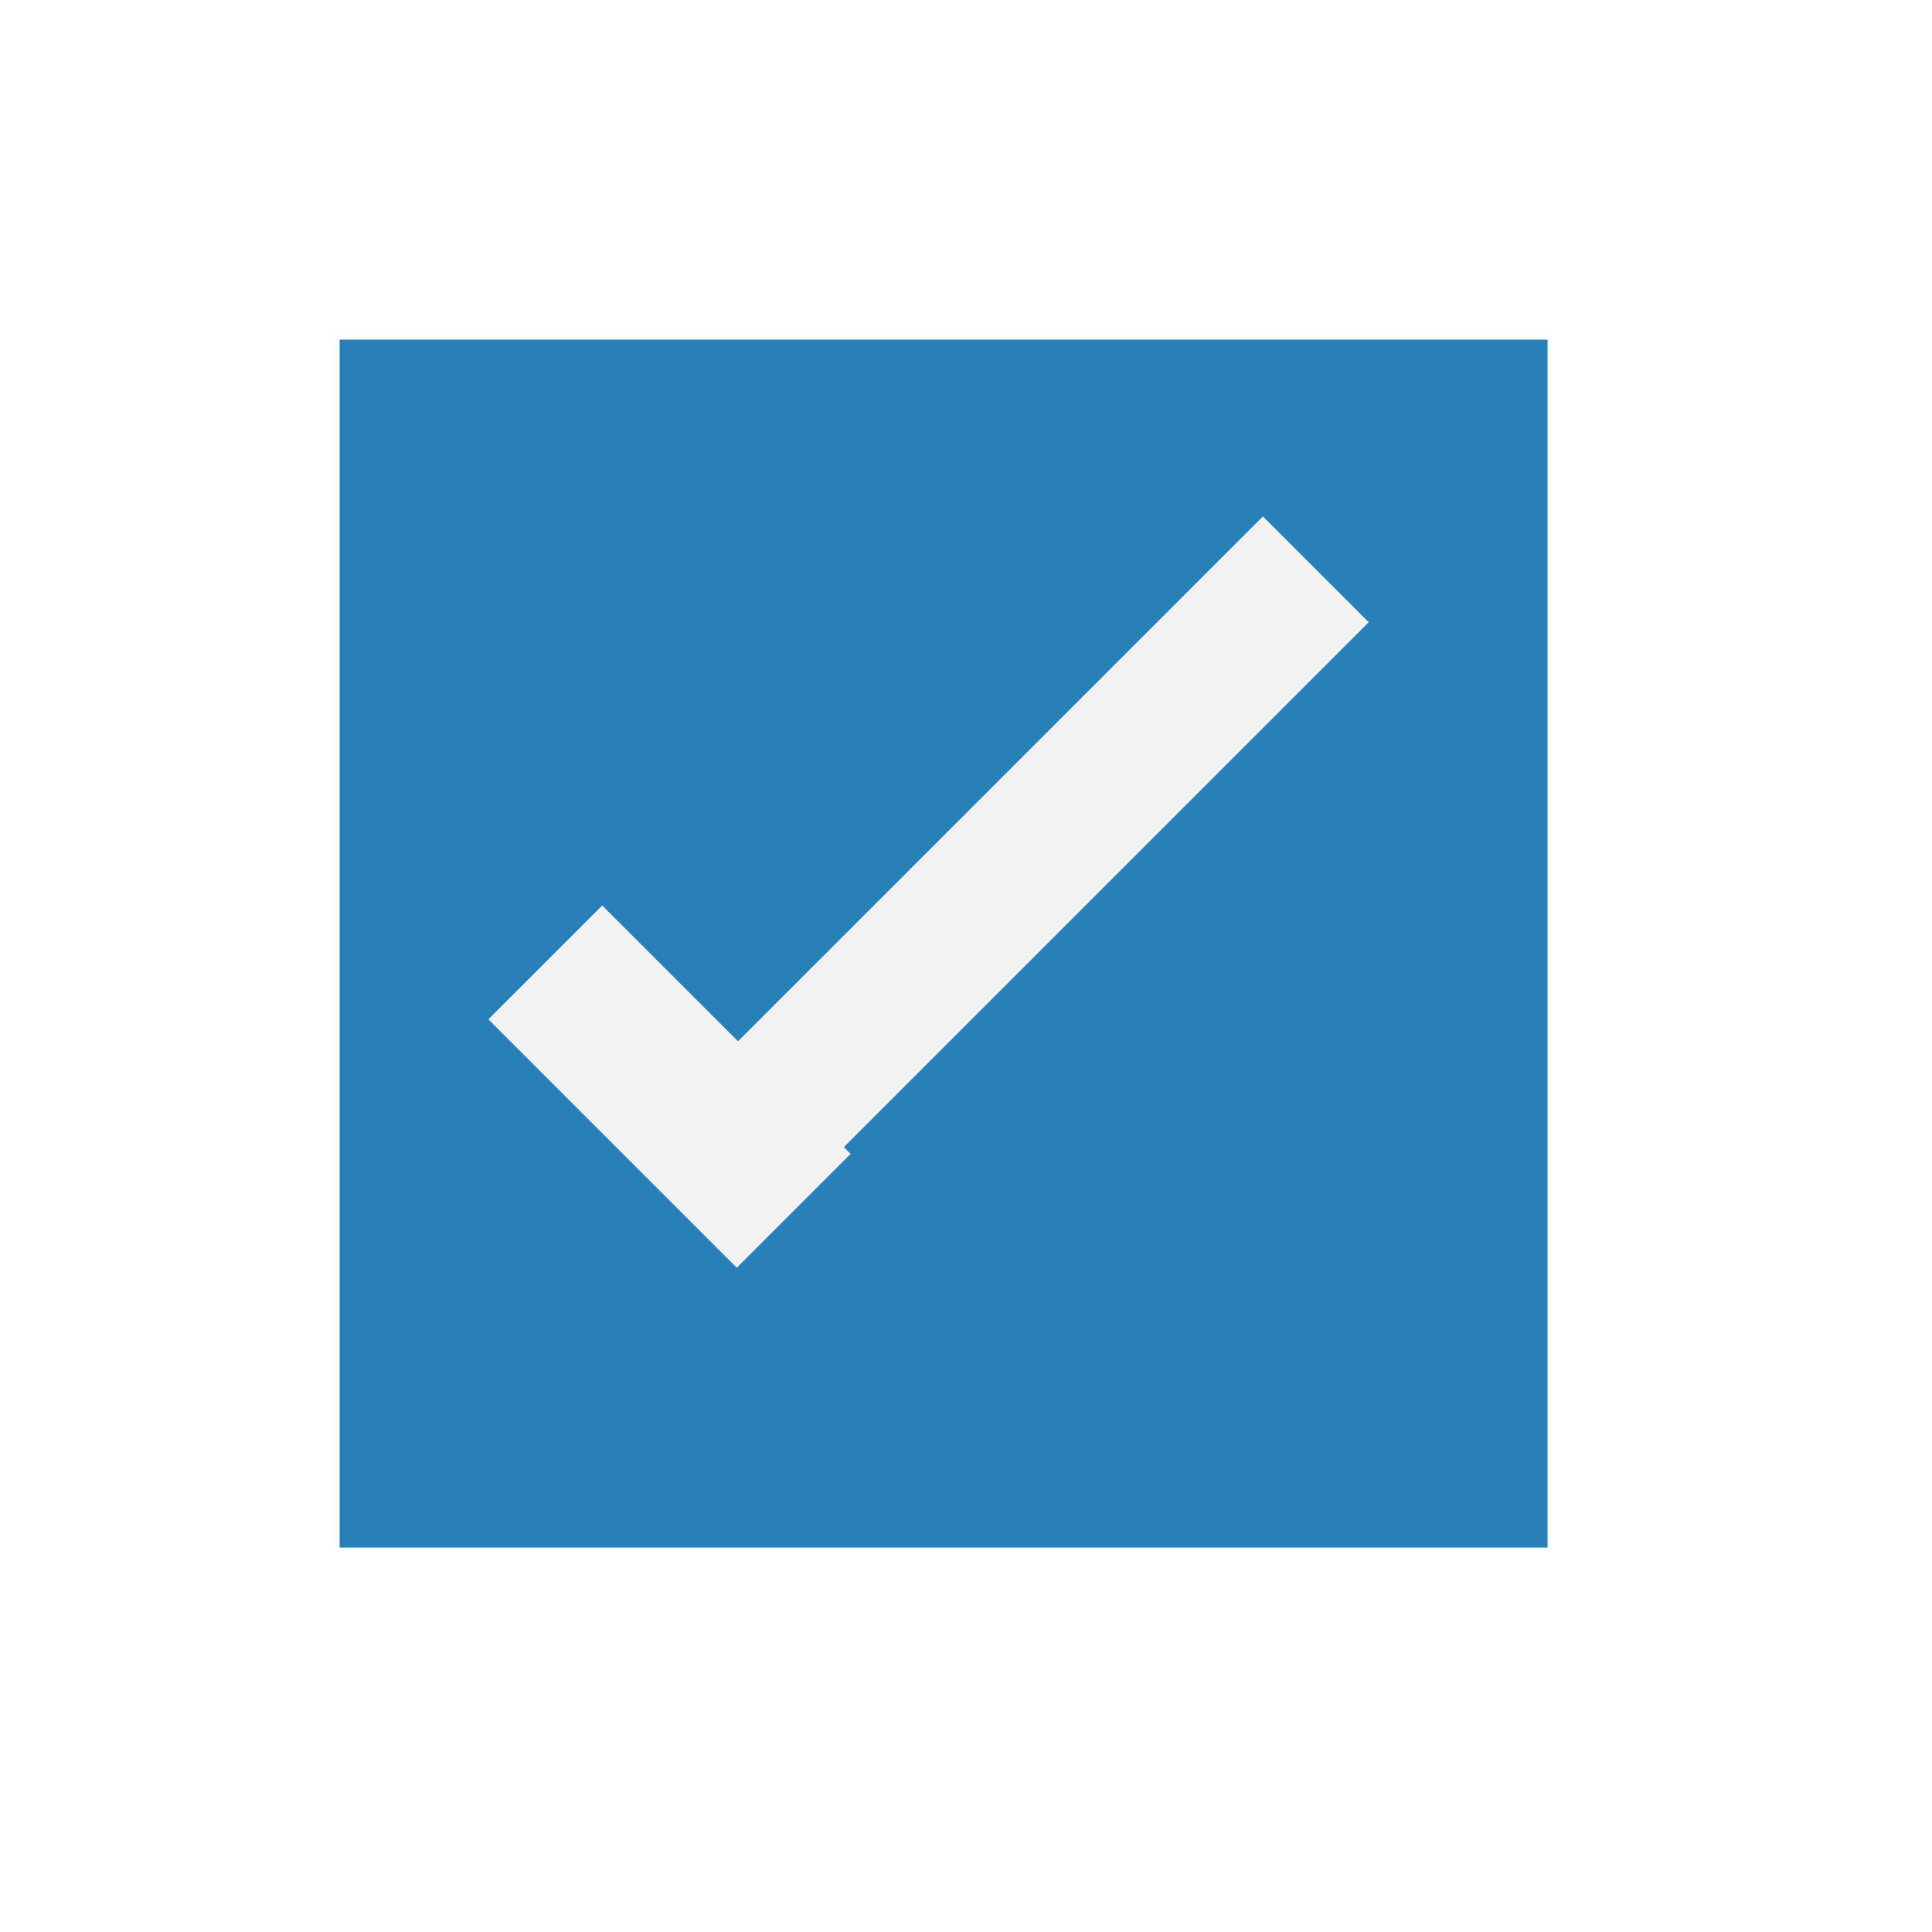
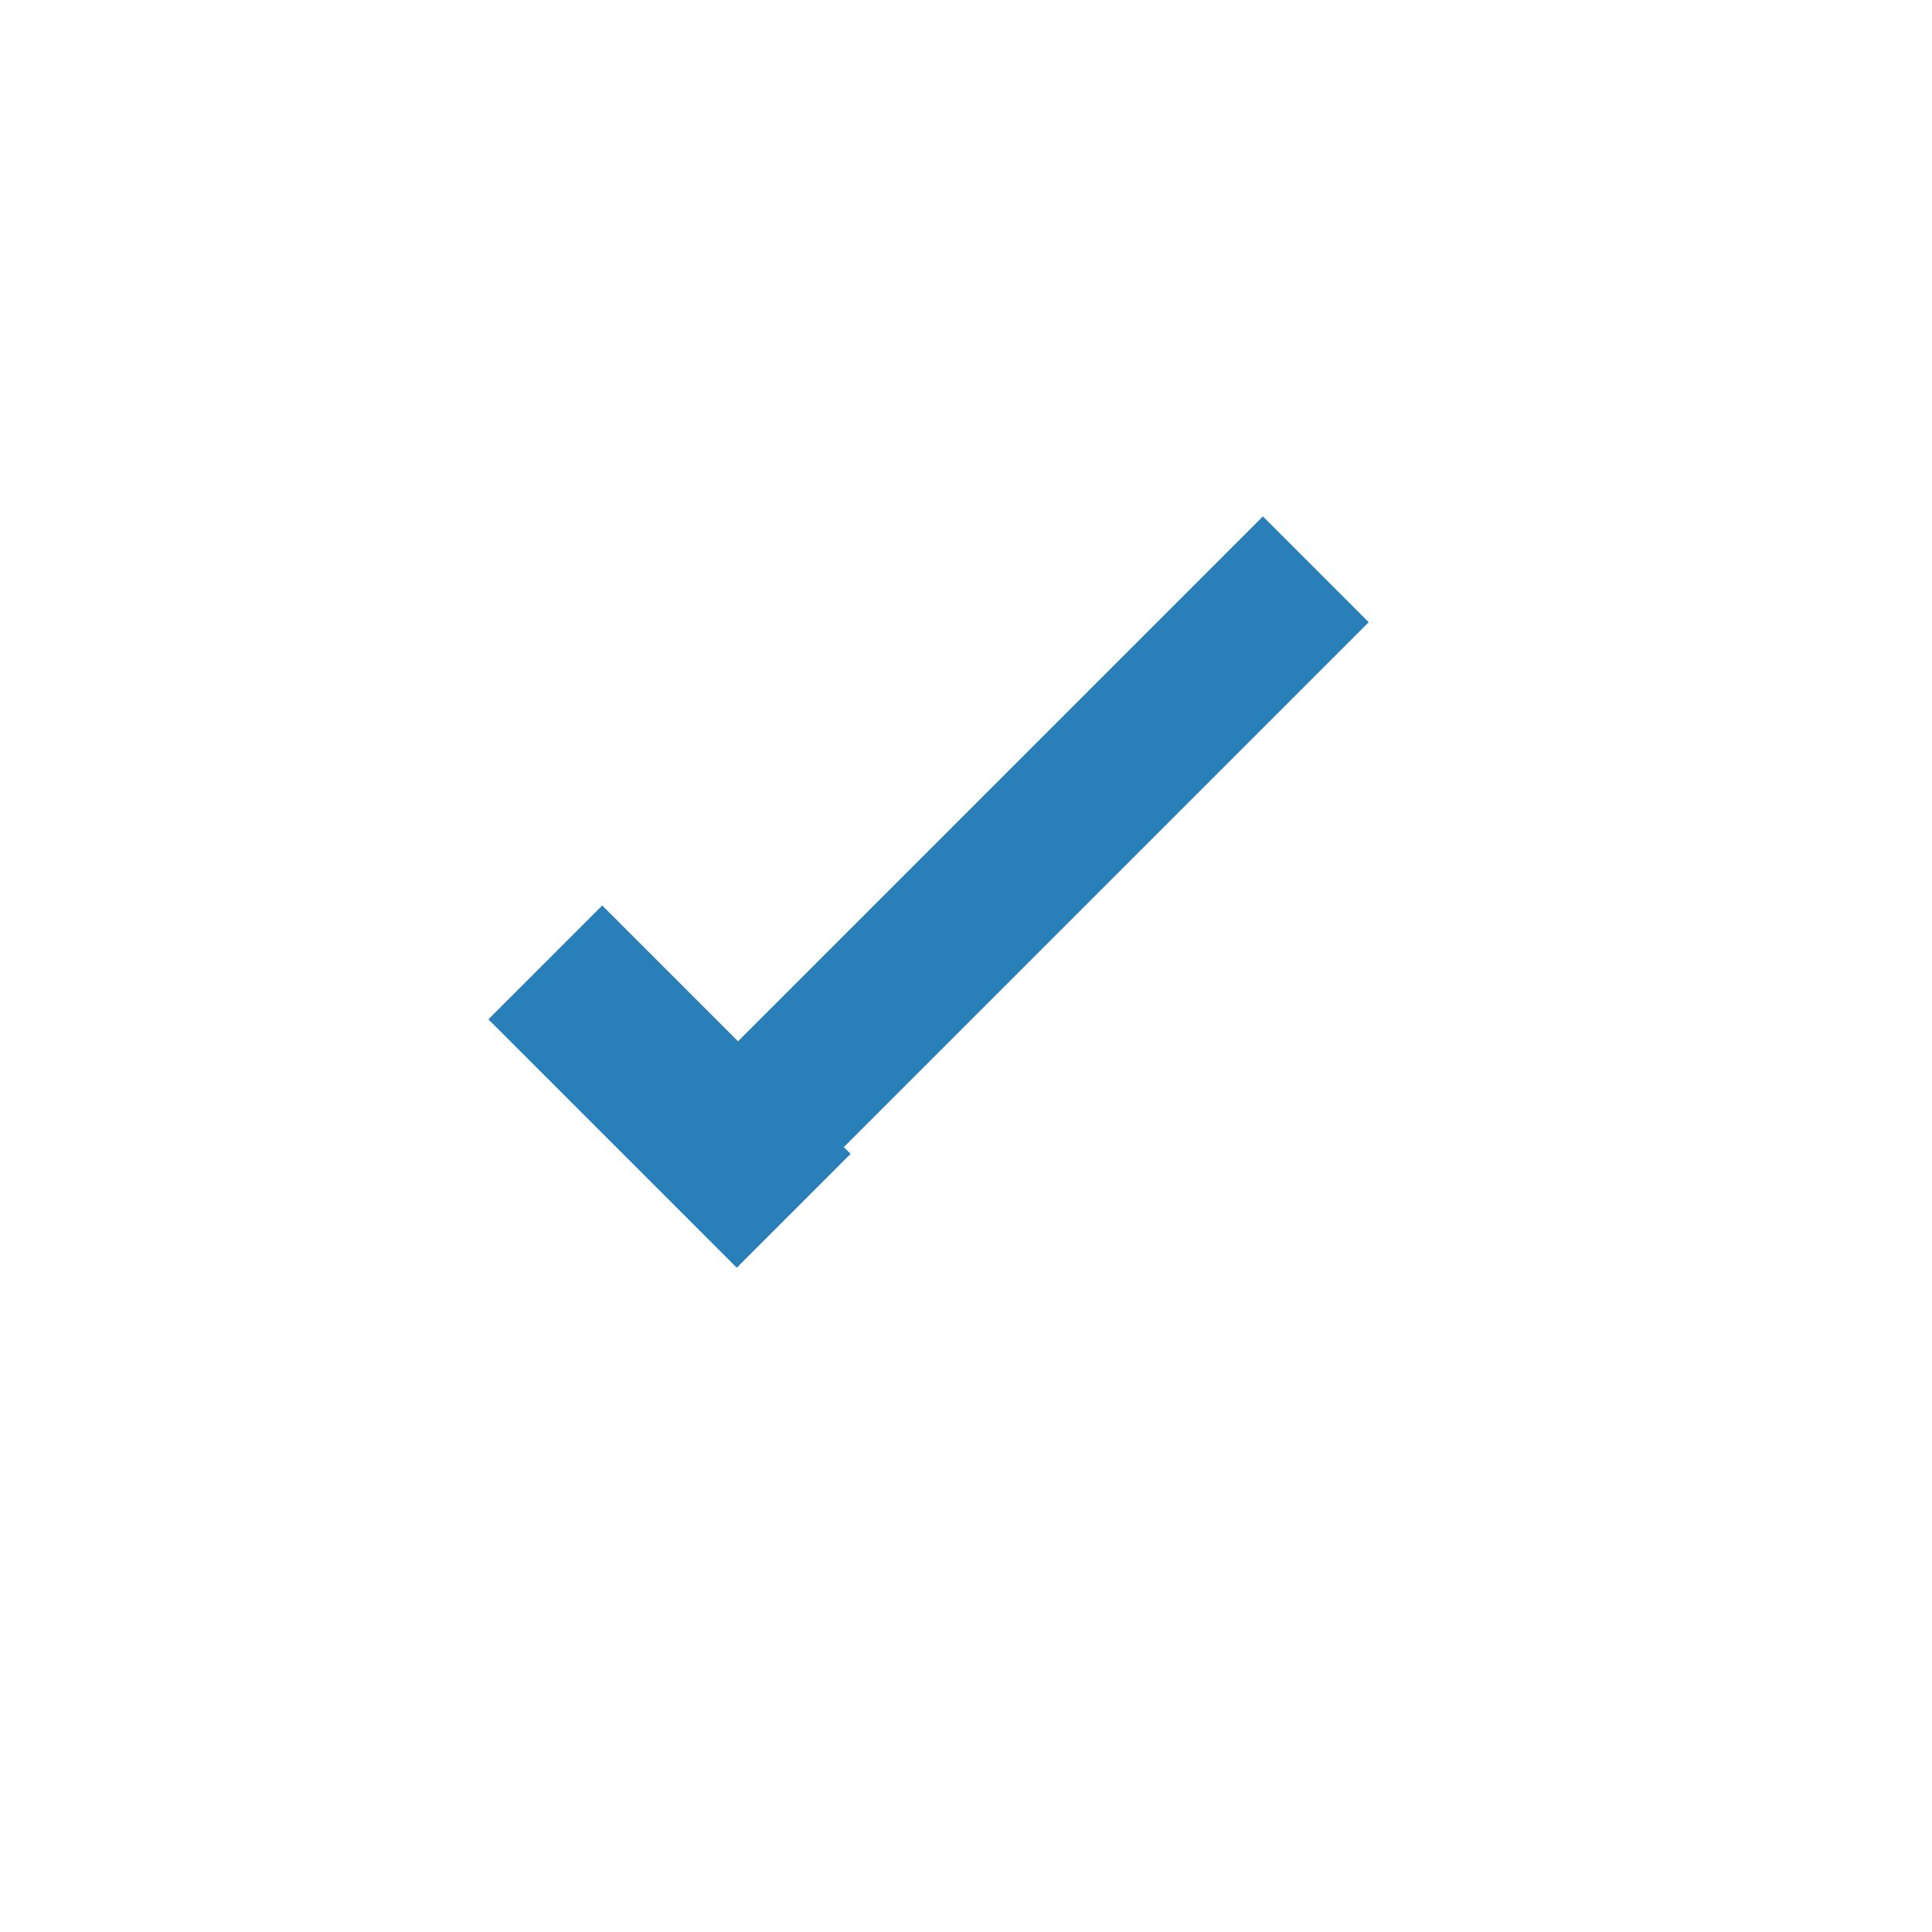
<svg xmlns="http://www.w3.org/2000/svg" width="38.4pt" height="38.4pt">
  <defs />
  <g id="layer0">
-     <rect id="shape0" transform="translate(9.00002, 9.00002)" fill="#2980b9" fill-rule="evenodd" stroke="#003bc3" stroke-width="0" stroke-linecap="square" stroke-linejoin="miter" stroke-miterlimit="2.013" width="24.009pt" height="24.009pt" />
-     <path id="path4149" transform="translate(16.6147, 13.6851)" fill="#f2f2f2" fill-rule="evenodd" d="M16.854 0L0 16.854L2.804 19.658L19.658 2.804Z" />
-     <rect id="rect3339" transform="matrix(0.707107 -0.707107 0.707107 0.707107 12.9428 27.0135)" fill="#f2f2f2" fill-rule="evenodd" width="3.2pt" height="6.982pt" />
+     <path id="path4149" transform="translate(16.6147, 13.6851)" fill="#2980b9" fill-rule="evenodd" d="M16.854 0L0 16.854L2.804 19.658L19.658 2.804Z" />
+     <rect id="rect3339" transform="matrix(0.707107 -0.707107 0.707107 0.707107 12.9428 27.0135)" fill="#2980b9" fill-rule="evenodd" width="3.2pt" height="6.982pt" />
  </g>
</svg>
